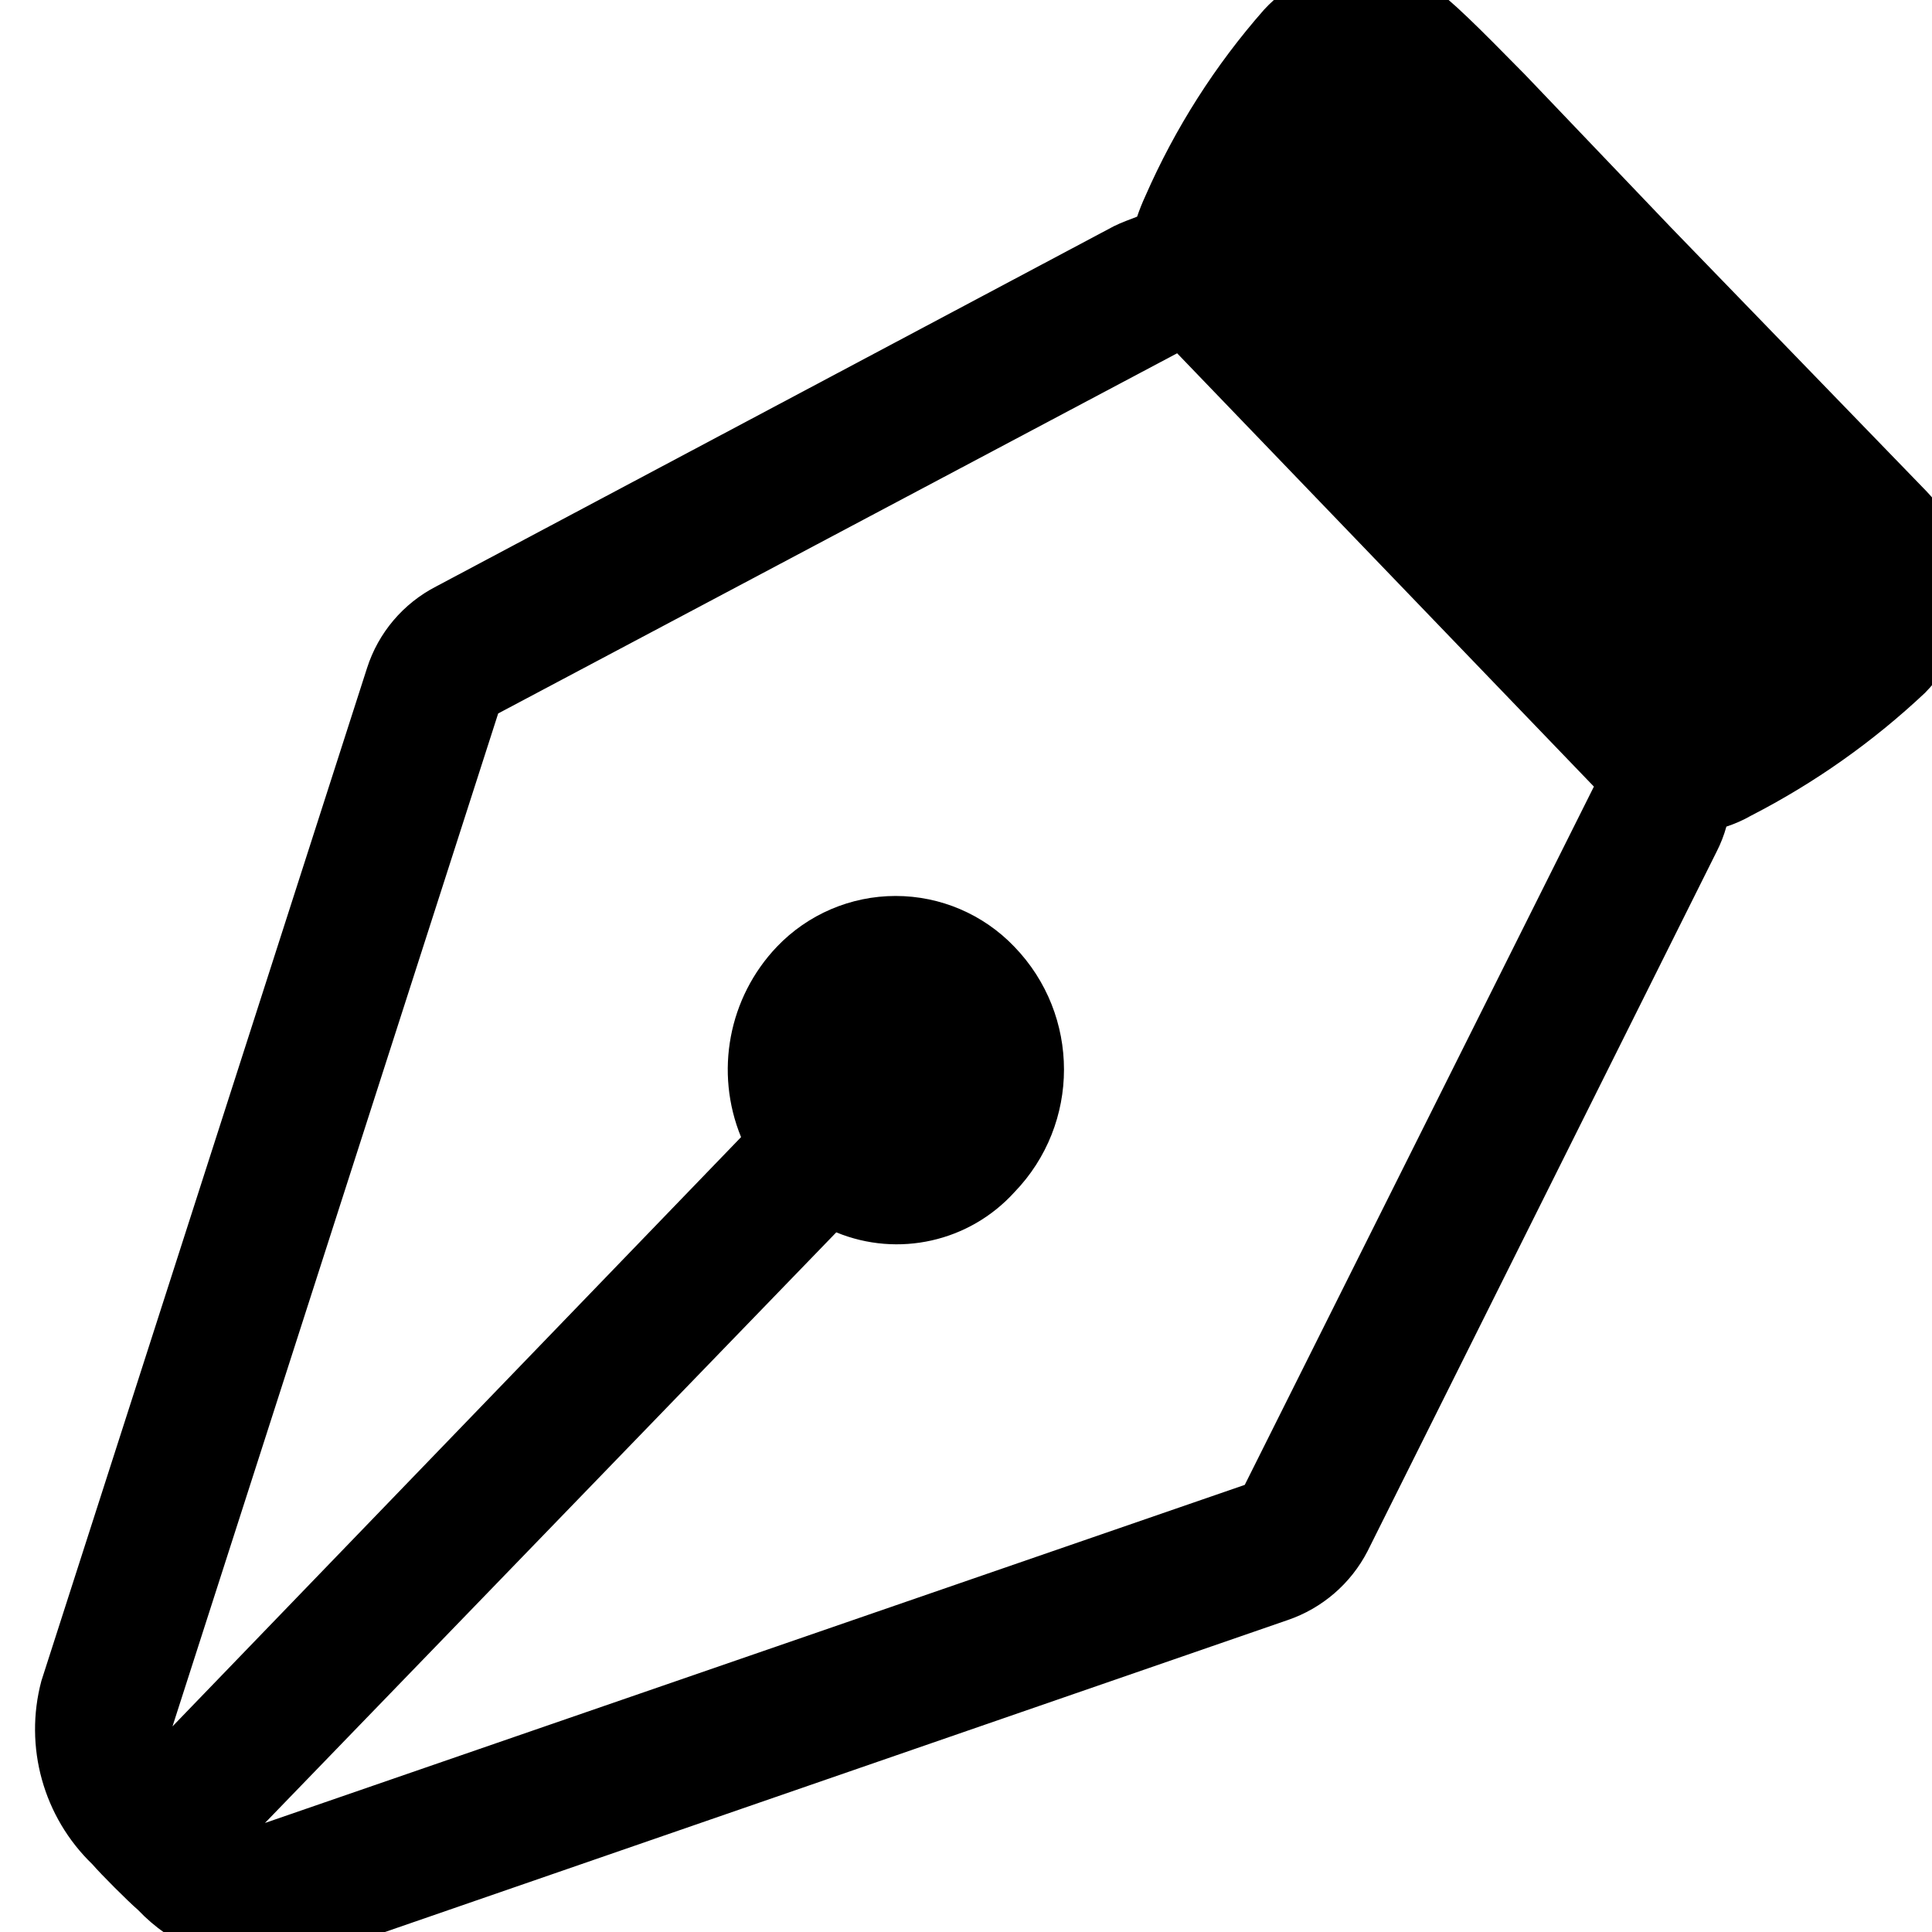
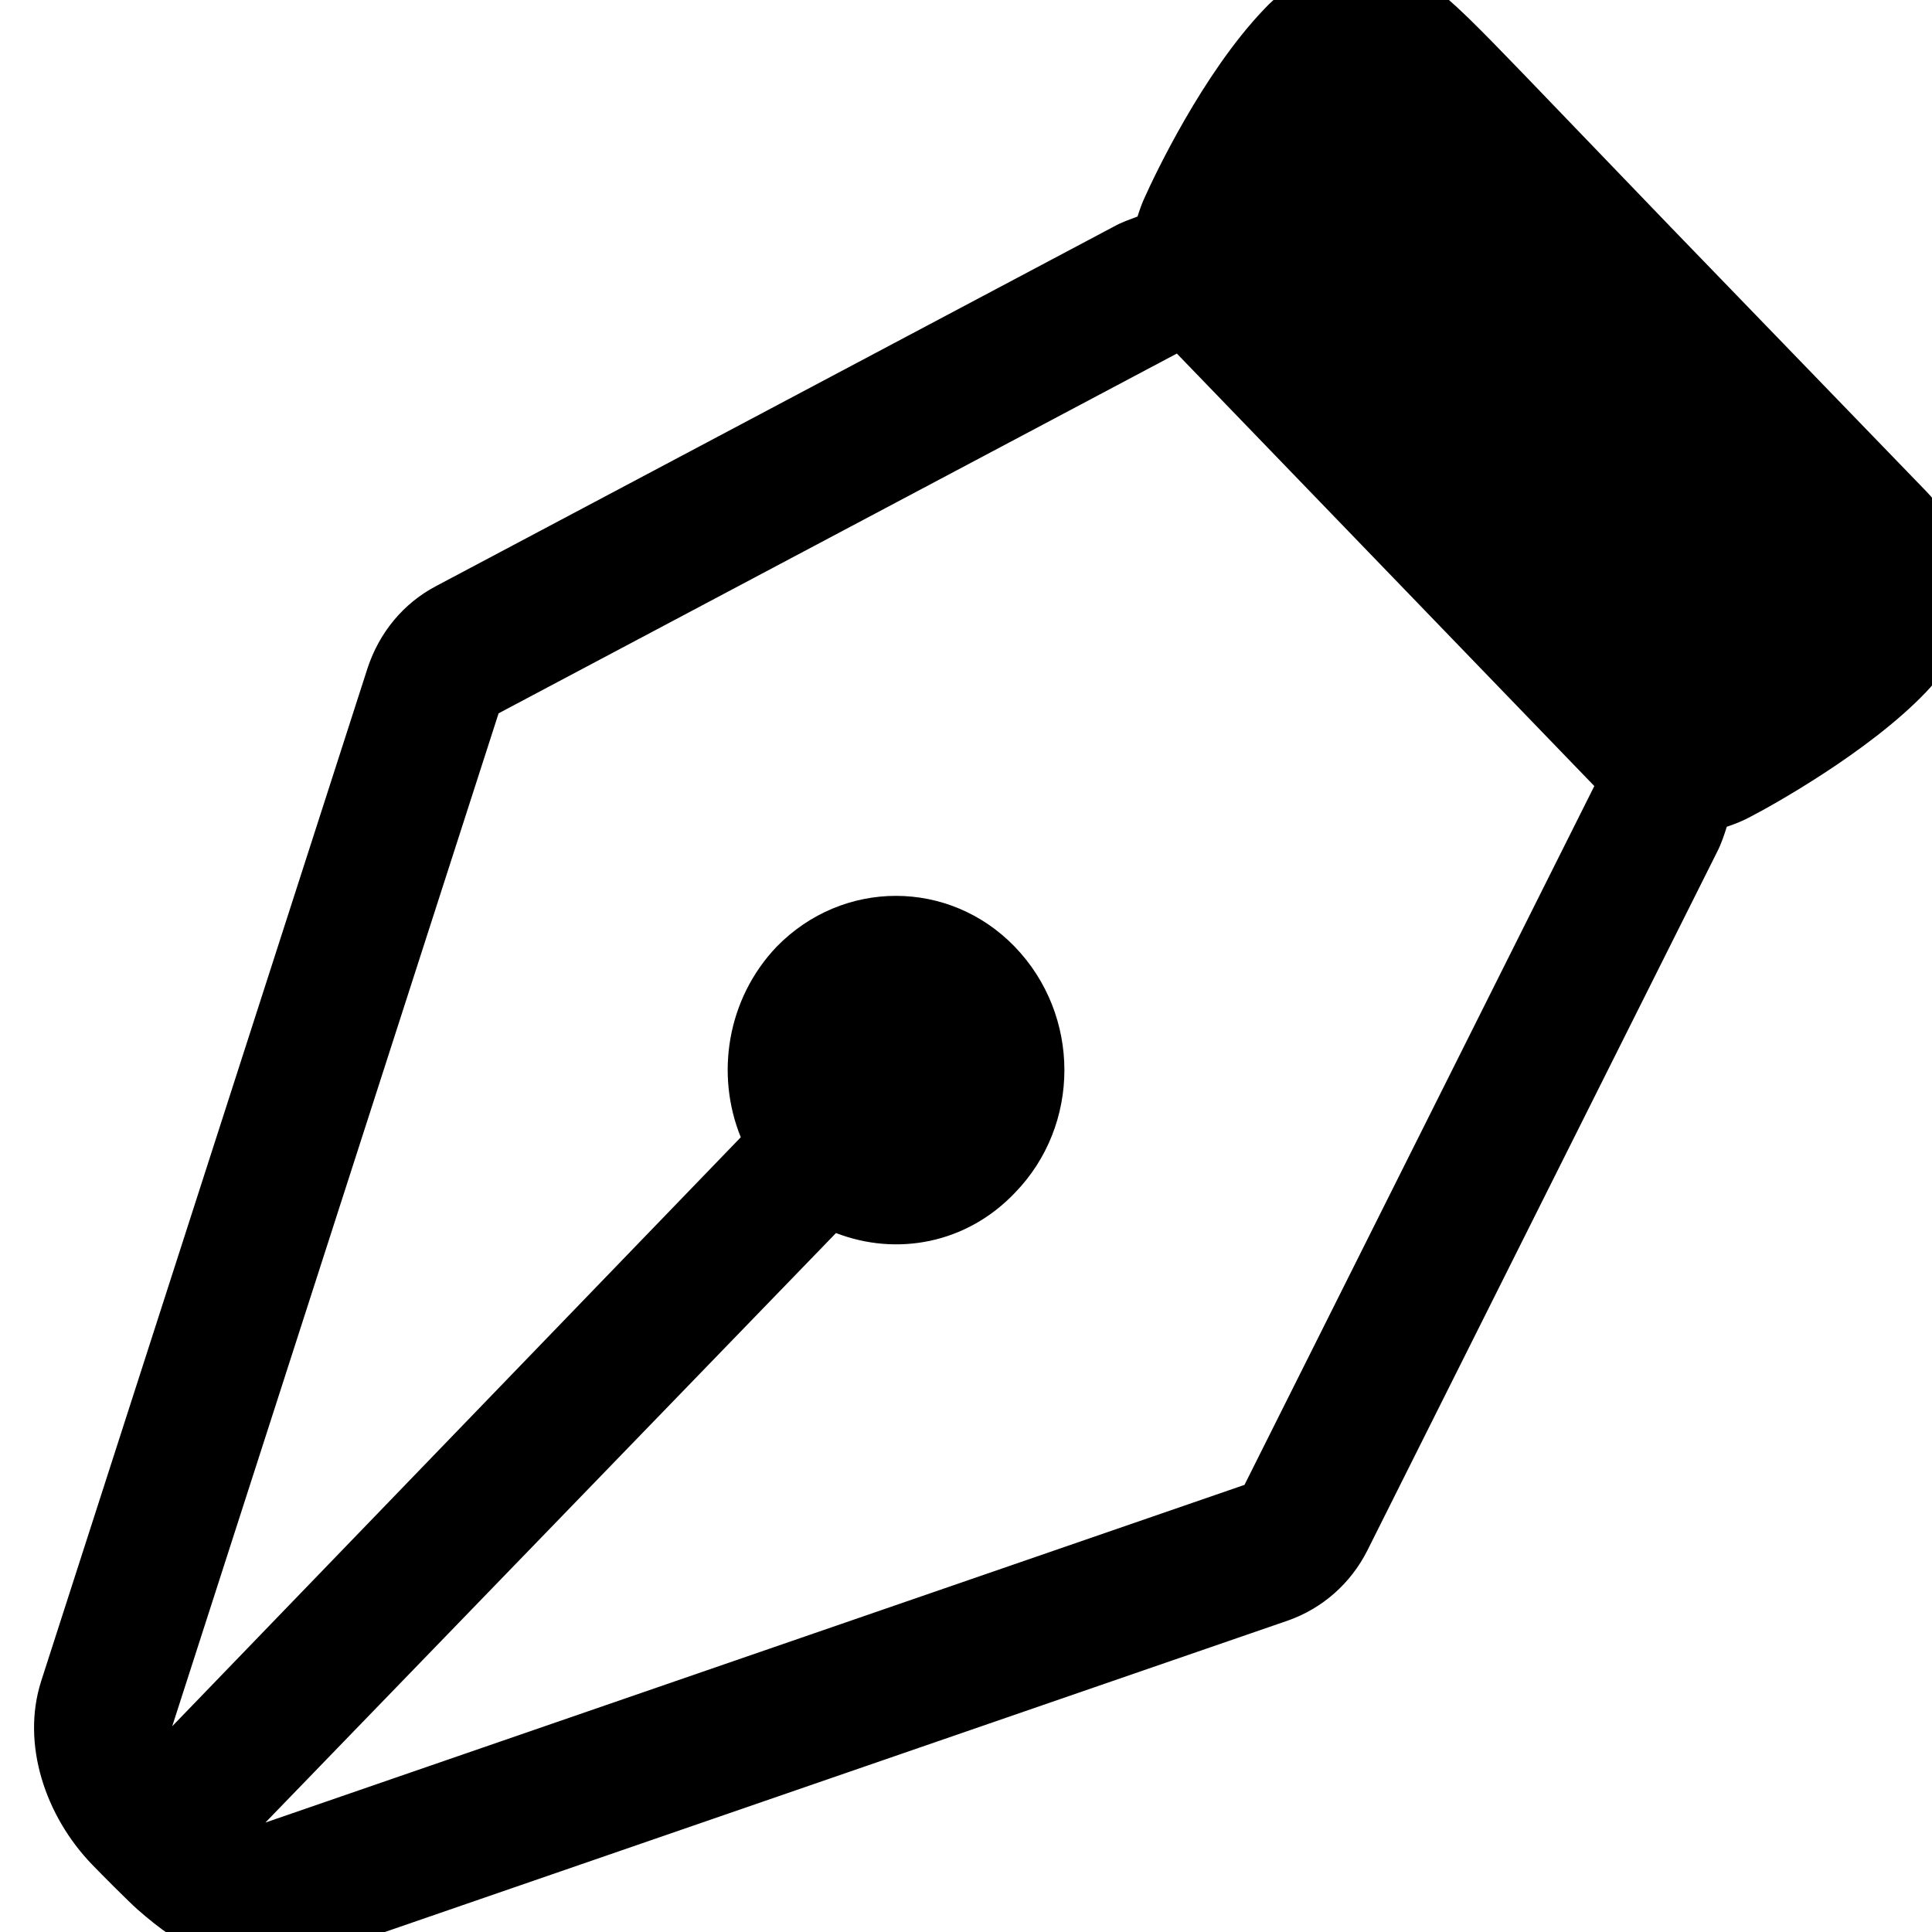
- <svg xmlns="http://www.w3.org/2000/svg" id="maskmode-pen" width="100%" height="100%" viewBox="0 0 14 14">
-   <path d="M1107.96,1728.56l-1.85-1.91-1.06-1.11c-0.68-.69-0.77-0.78-1.18-0.78a0.953,0.953,0,0,0-.71.31,5.2,5.2,0,0,0-.86,1.35,1.557,1.557,0,0,0-.06.15c-0.05.02-.11,0.04-0.17,0.07l-4.91,2.61a1.011,1.011,0,0,0-.5.59l-2.36,7.34a1.36,1.36,0,0,0,.37,1.33c0.06,0.07.26,0.27,0.33,0.33a1.286,1.286,0,0,0,.92.4,0.892,0.892,0,0,0,.32-0.05l7.09-2.45a1.022,1.022,0,0,0,.58-0.5l2.53-5.07a0.962,0.962,0,0,0,.07-0.18,0.982,0.982,0,0,0,.18-0.08,5.516,5.516,0,0,0,1.26-.89A1.048,1.048,0,0,0,1107.96,1728.56Zm-4.94,7.2-7.1,2.45,4.14-4.28a1.151,1.151,0,0,0,1.29-.29,1.28,1.28,0,0,0,0-1.78,1.19,1.19,0,0,0-1.72,0,1.291,1.291,0,0,0-.26,1.38l-4.12,4.27,2.36-7.34,4.92-2.61,3.02,3.14Z" transform="translate(-1094 -1725)" />
+ <svg xmlns="http://www.w3.org/2000/svg" id="ico-maskmode-pen" preserveAspectRatio="xMidYMid" width="100%" height="100%" viewBox="0 0 14 14">
+   <path d="M13.958,3.560 L12.108,1.647 L11.048,0.545 C10.373,-0.154 10.283,-0.241 9.868,-0.241 C9.603,-0.241 9.343,-0.133 9.158,0.069 C8.713,0.535 8.363,1.279 8.298,1.424 C8.273,1.476 8.258,1.523 8.243,1.569 C8.188,1.590 8.128,1.610 8.073,1.641 L3.158,4.248 C2.923,4.372 2.748,4.584 2.663,4.843 L0.298,12.183 C0.153,12.638 0.328,13.160 0.668,13.512 C0.733,13.579 0.928,13.776 0.998,13.838 C1.328,14.128 1.583,14.241 1.923,14.241 C2.028,14.241 2.133,14.226 2.238,14.190 L9.333,11.743 C9.583,11.655 9.788,11.474 9.908,11.236 L12.443,6.173 C12.473,6.115 12.493,6.054 12.513,5.991 C12.573,5.971 12.638,5.945 12.693,5.914 C12.833,5.842 13.543,5.448 13.953,5.019 C14.348,4.615 14.348,3.964 13.958,3.560 ZM9.018,10.760 L1.923,13.207 L6.058,8.935 C6.498,9.105 7.003,9.012 7.353,8.645 C7.833,8.153 7.833,7.357 7.353,6.860 C6.878,6.369 6.108,6.369 5.628,6.860 C5.268,7.238 5.183,7.786 5.368,8.241 L1.248,12.509 L3.613,5.169 L8.528,2.562 L11.553,5.696 L9.018,10.760 Z" />
</svg>
